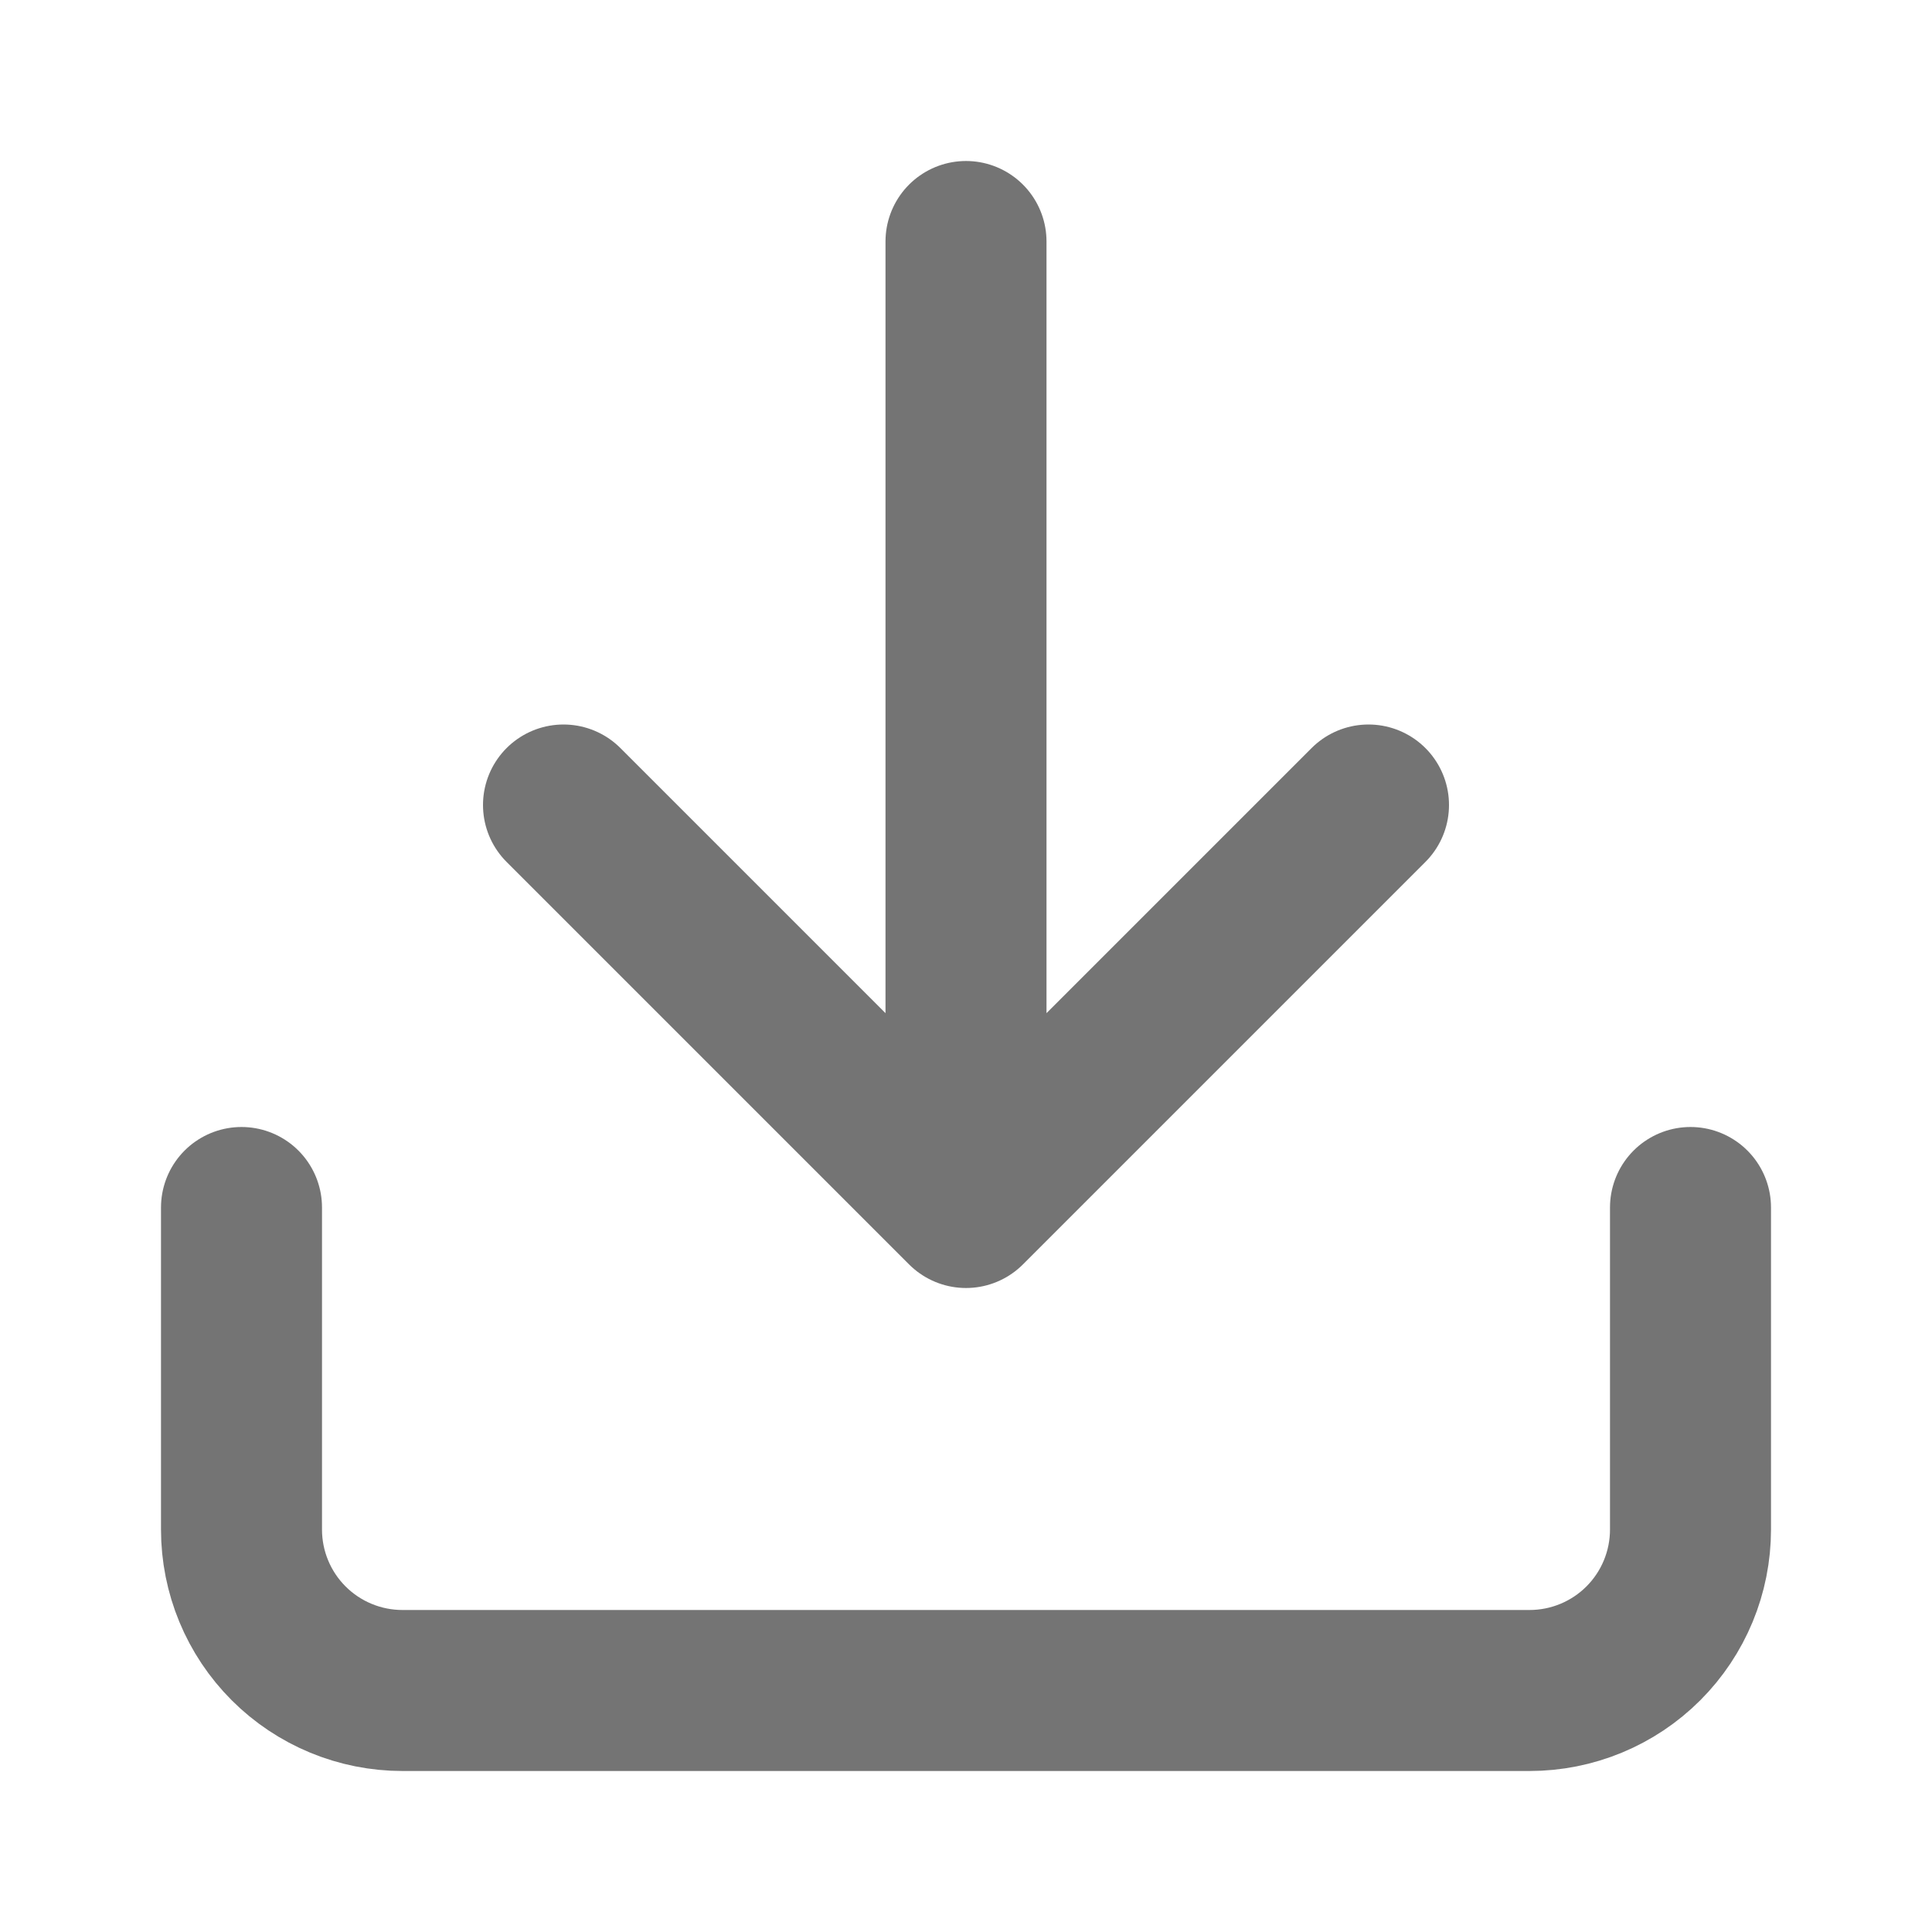
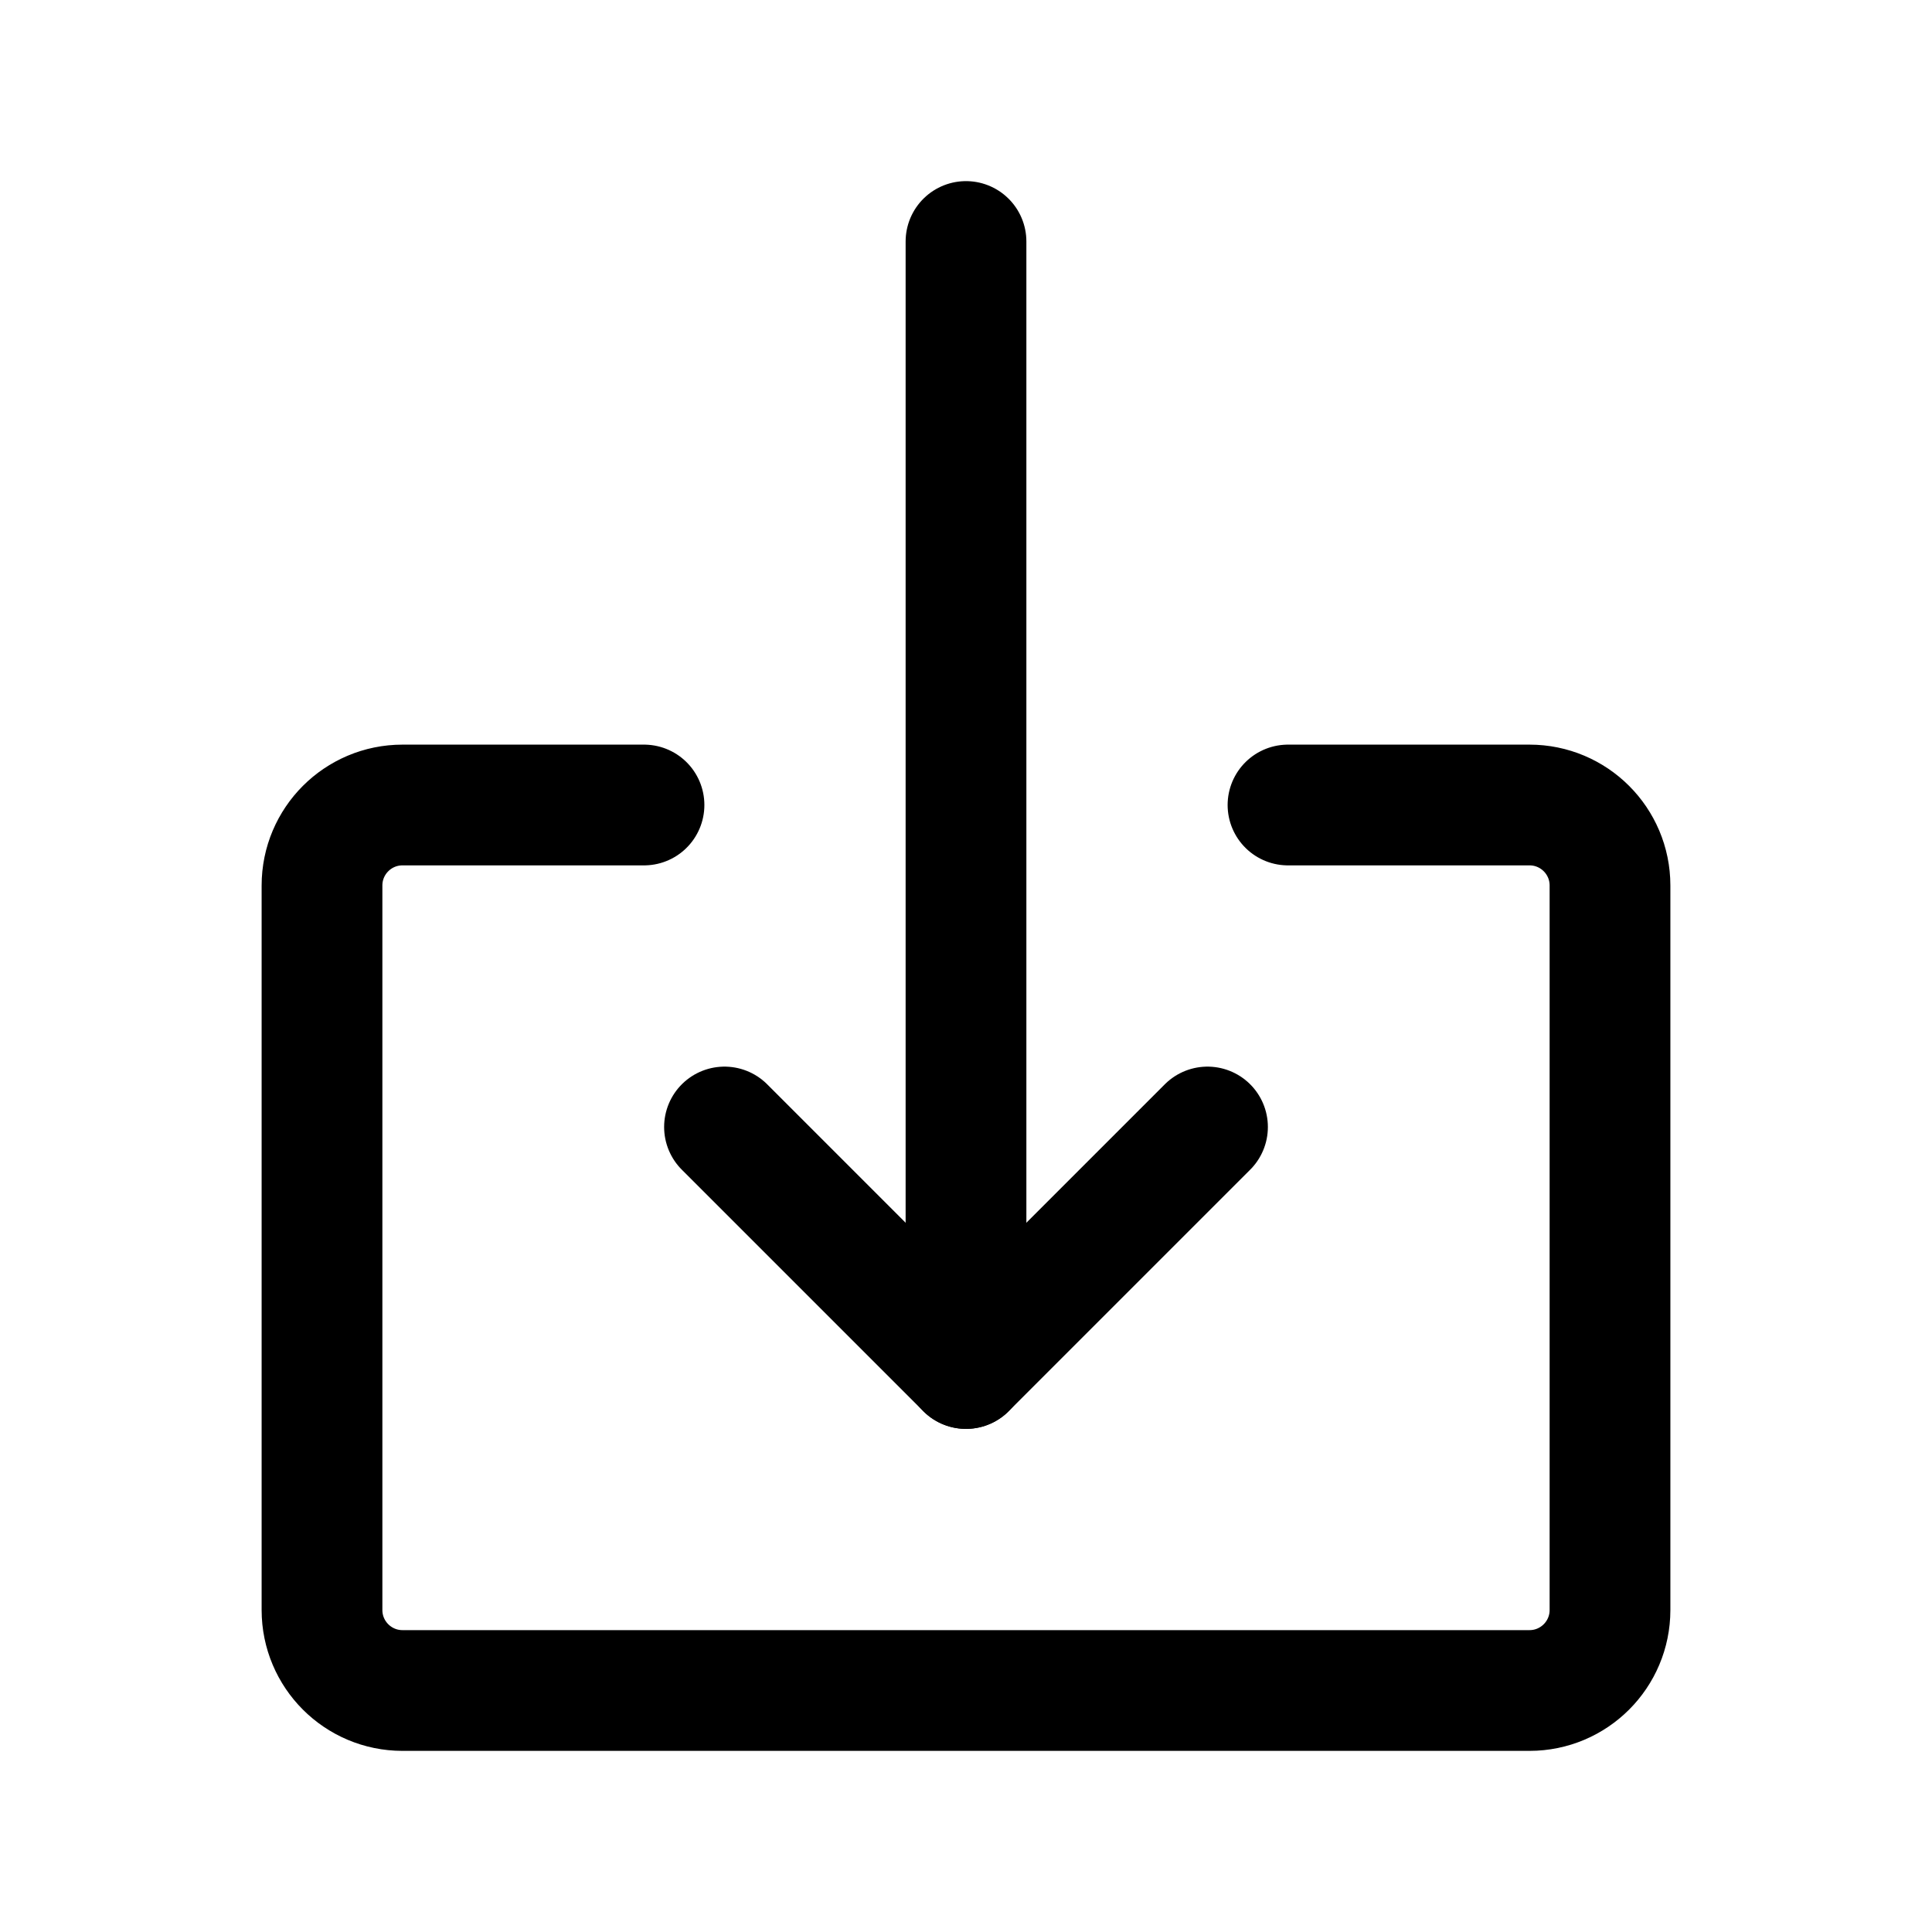
- <svg xmlns="http://www.w3.org/2000/svg" width="30" height="30" viewBox="0 0 30 30" fill="none">
-   <g id="lucide:download">
-     <path id="Vector" d="M26.25 18.75V23.75C26.25 24.413 25.987 25.049 25.518 25.518C25.049 25.987 24.413 26.25 23.75 26.25H6.25C5.587 26.25 4.951 25.987 4.482 25.518C4.013 25.049 3.75 24.413 3.75 23.75V18.75M8.75 12.5L15 18.75M15 18.75L21.25 12.5M15 18.75V3.75" stroke="#747474" stroke-width="2.5" stroke-linecap="round" stroke-linejoin="round" />
-   </g>
+ <svg xmlns="http://www.w3.org/2000/svg" fill="#000000" width="800px" height="800px" viewBox="0 0 24 24" id="download-2-1" data-name="Layer 1" class="icon line">
+   <polyline id="primary" points="15 14 12 17 9 14" style="fill: none; stroke: rgb(0, 0, 0); stroke-linecap: round; stroke-linejoin: round; stroke-width: 1.5;" />
+   <path id="primary-2" data-name="primary" d="M12,17V3m4,7h3a1,1,0,0,1,1,1v9a1,1,0,0,1-1,1H5a1,1,0,0,1-1-1V11a1,1,0,0,1,1-1H8" style="fill: none; stroke: rgb(0, 0, 0); stroke-linecap: round; stroke-linejoin: round; stroke-width: 1.5;" />
</svg>
